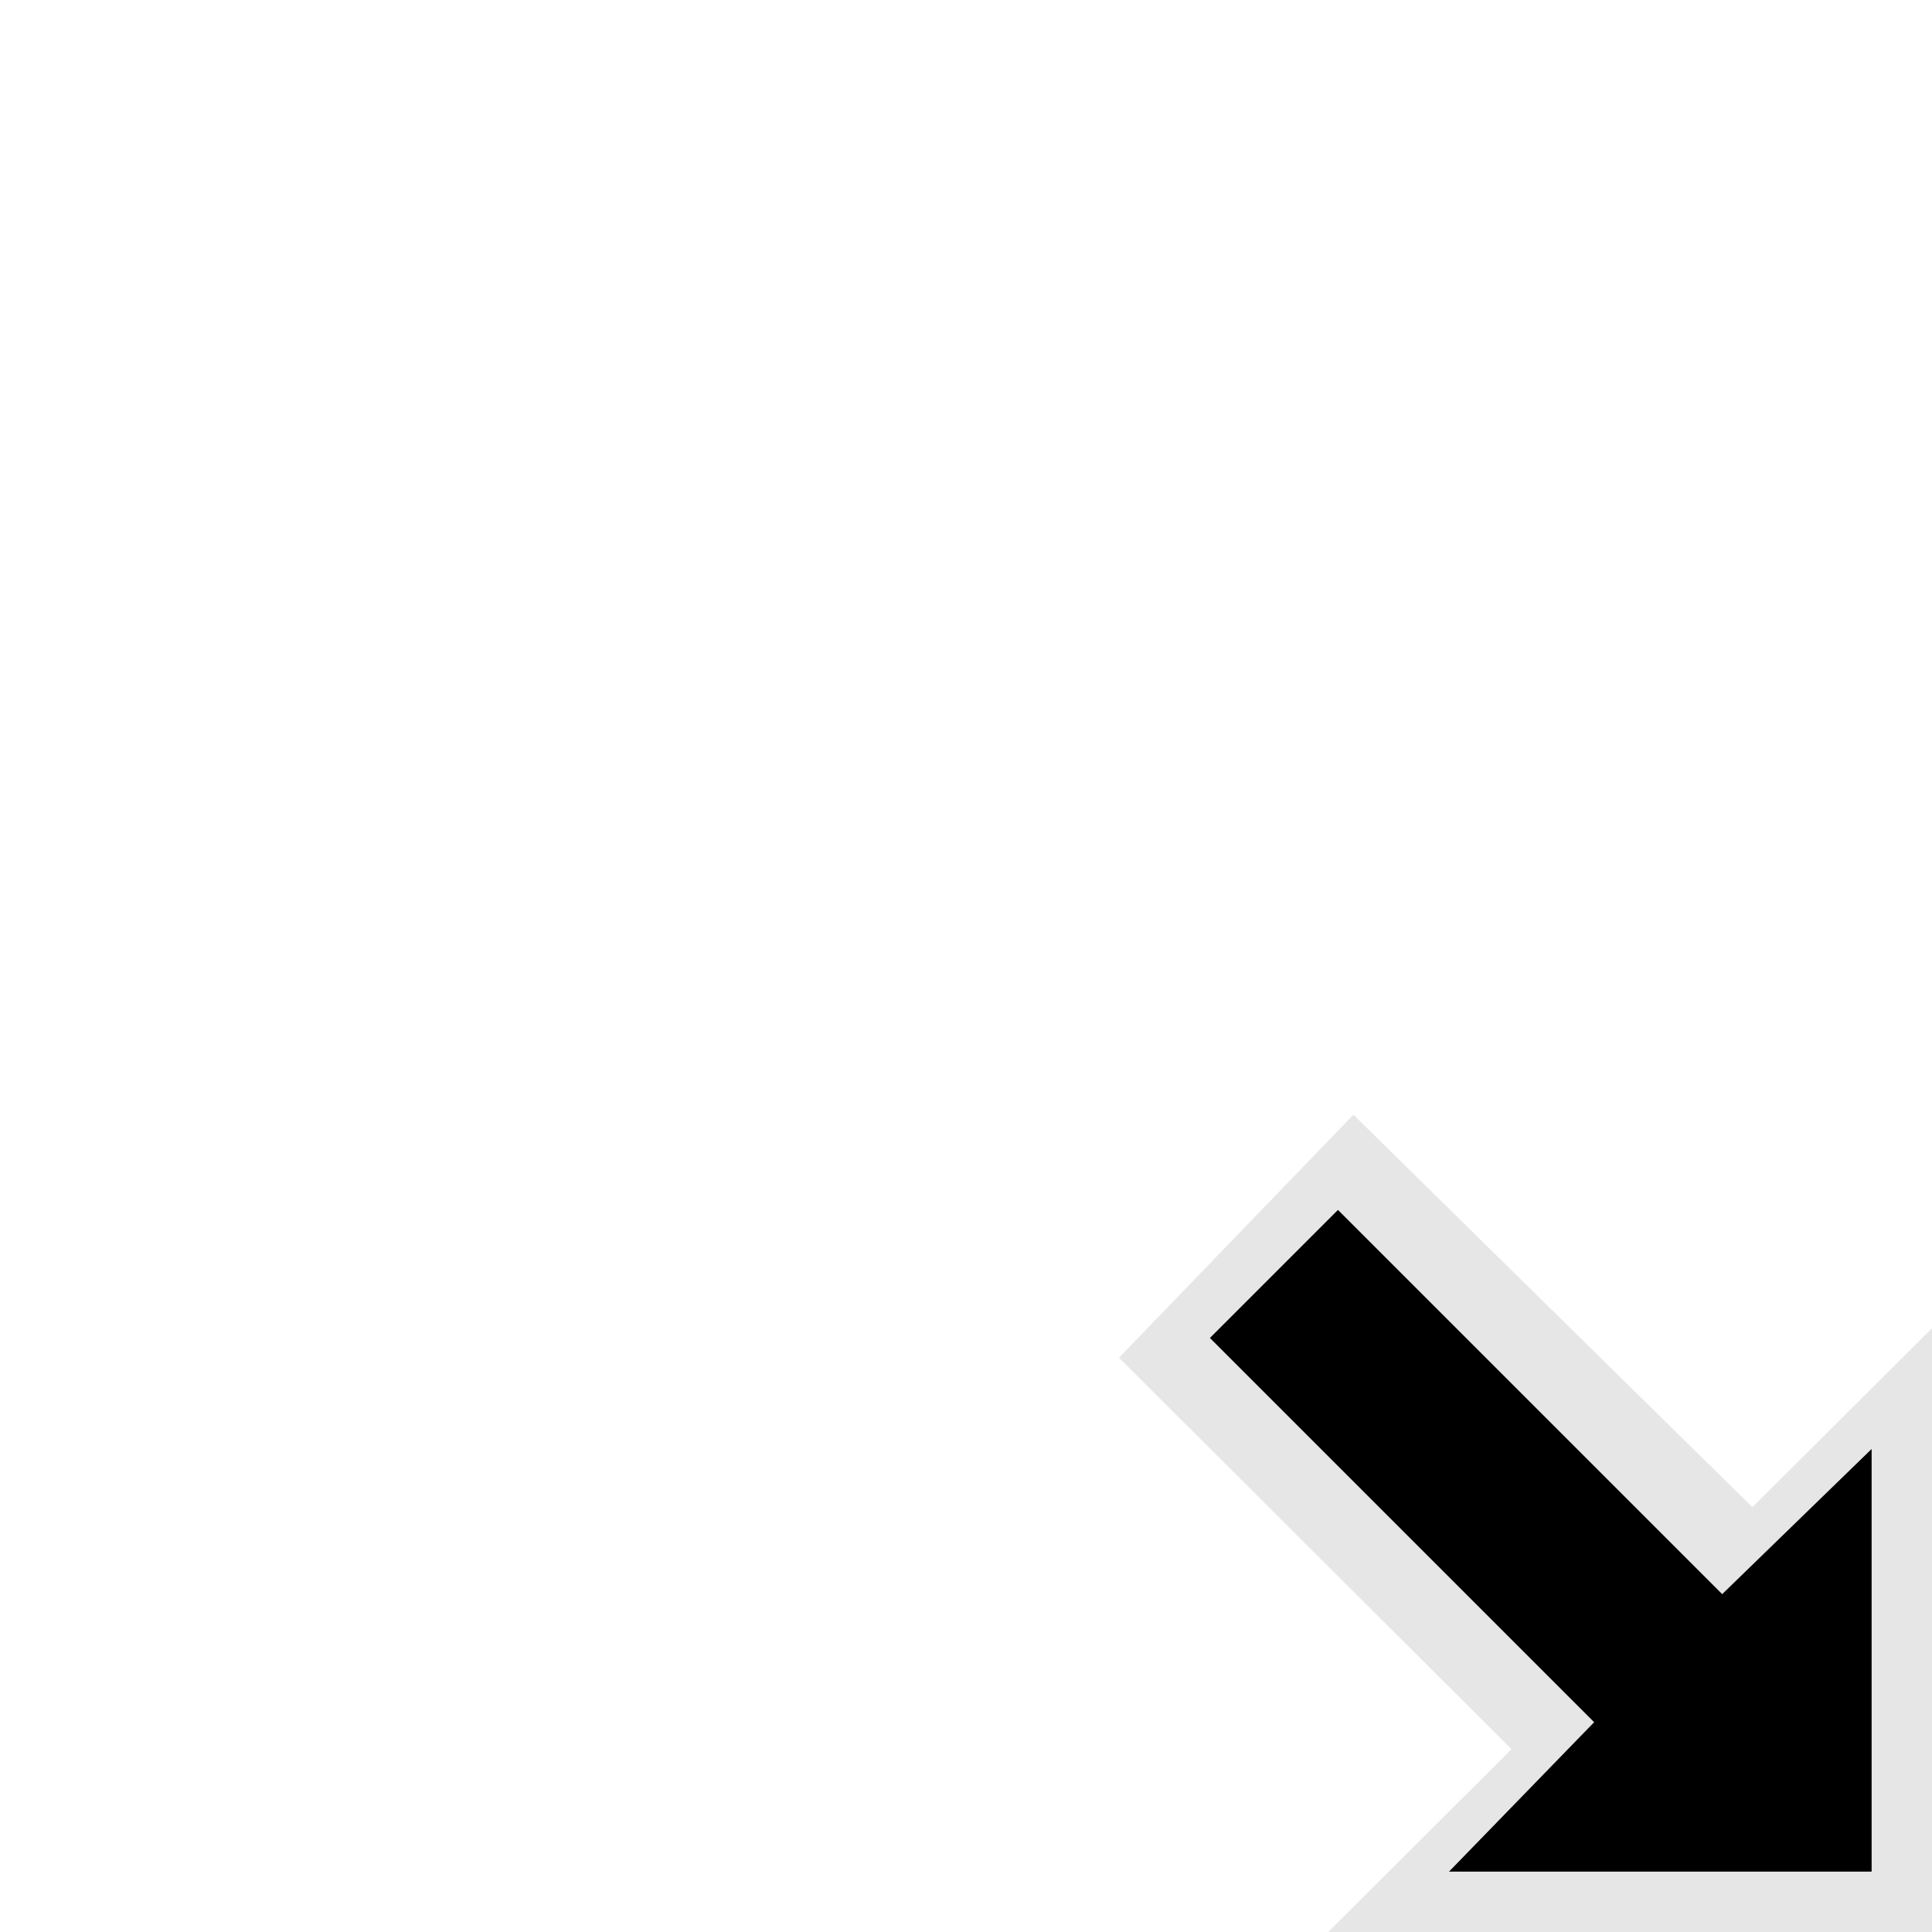
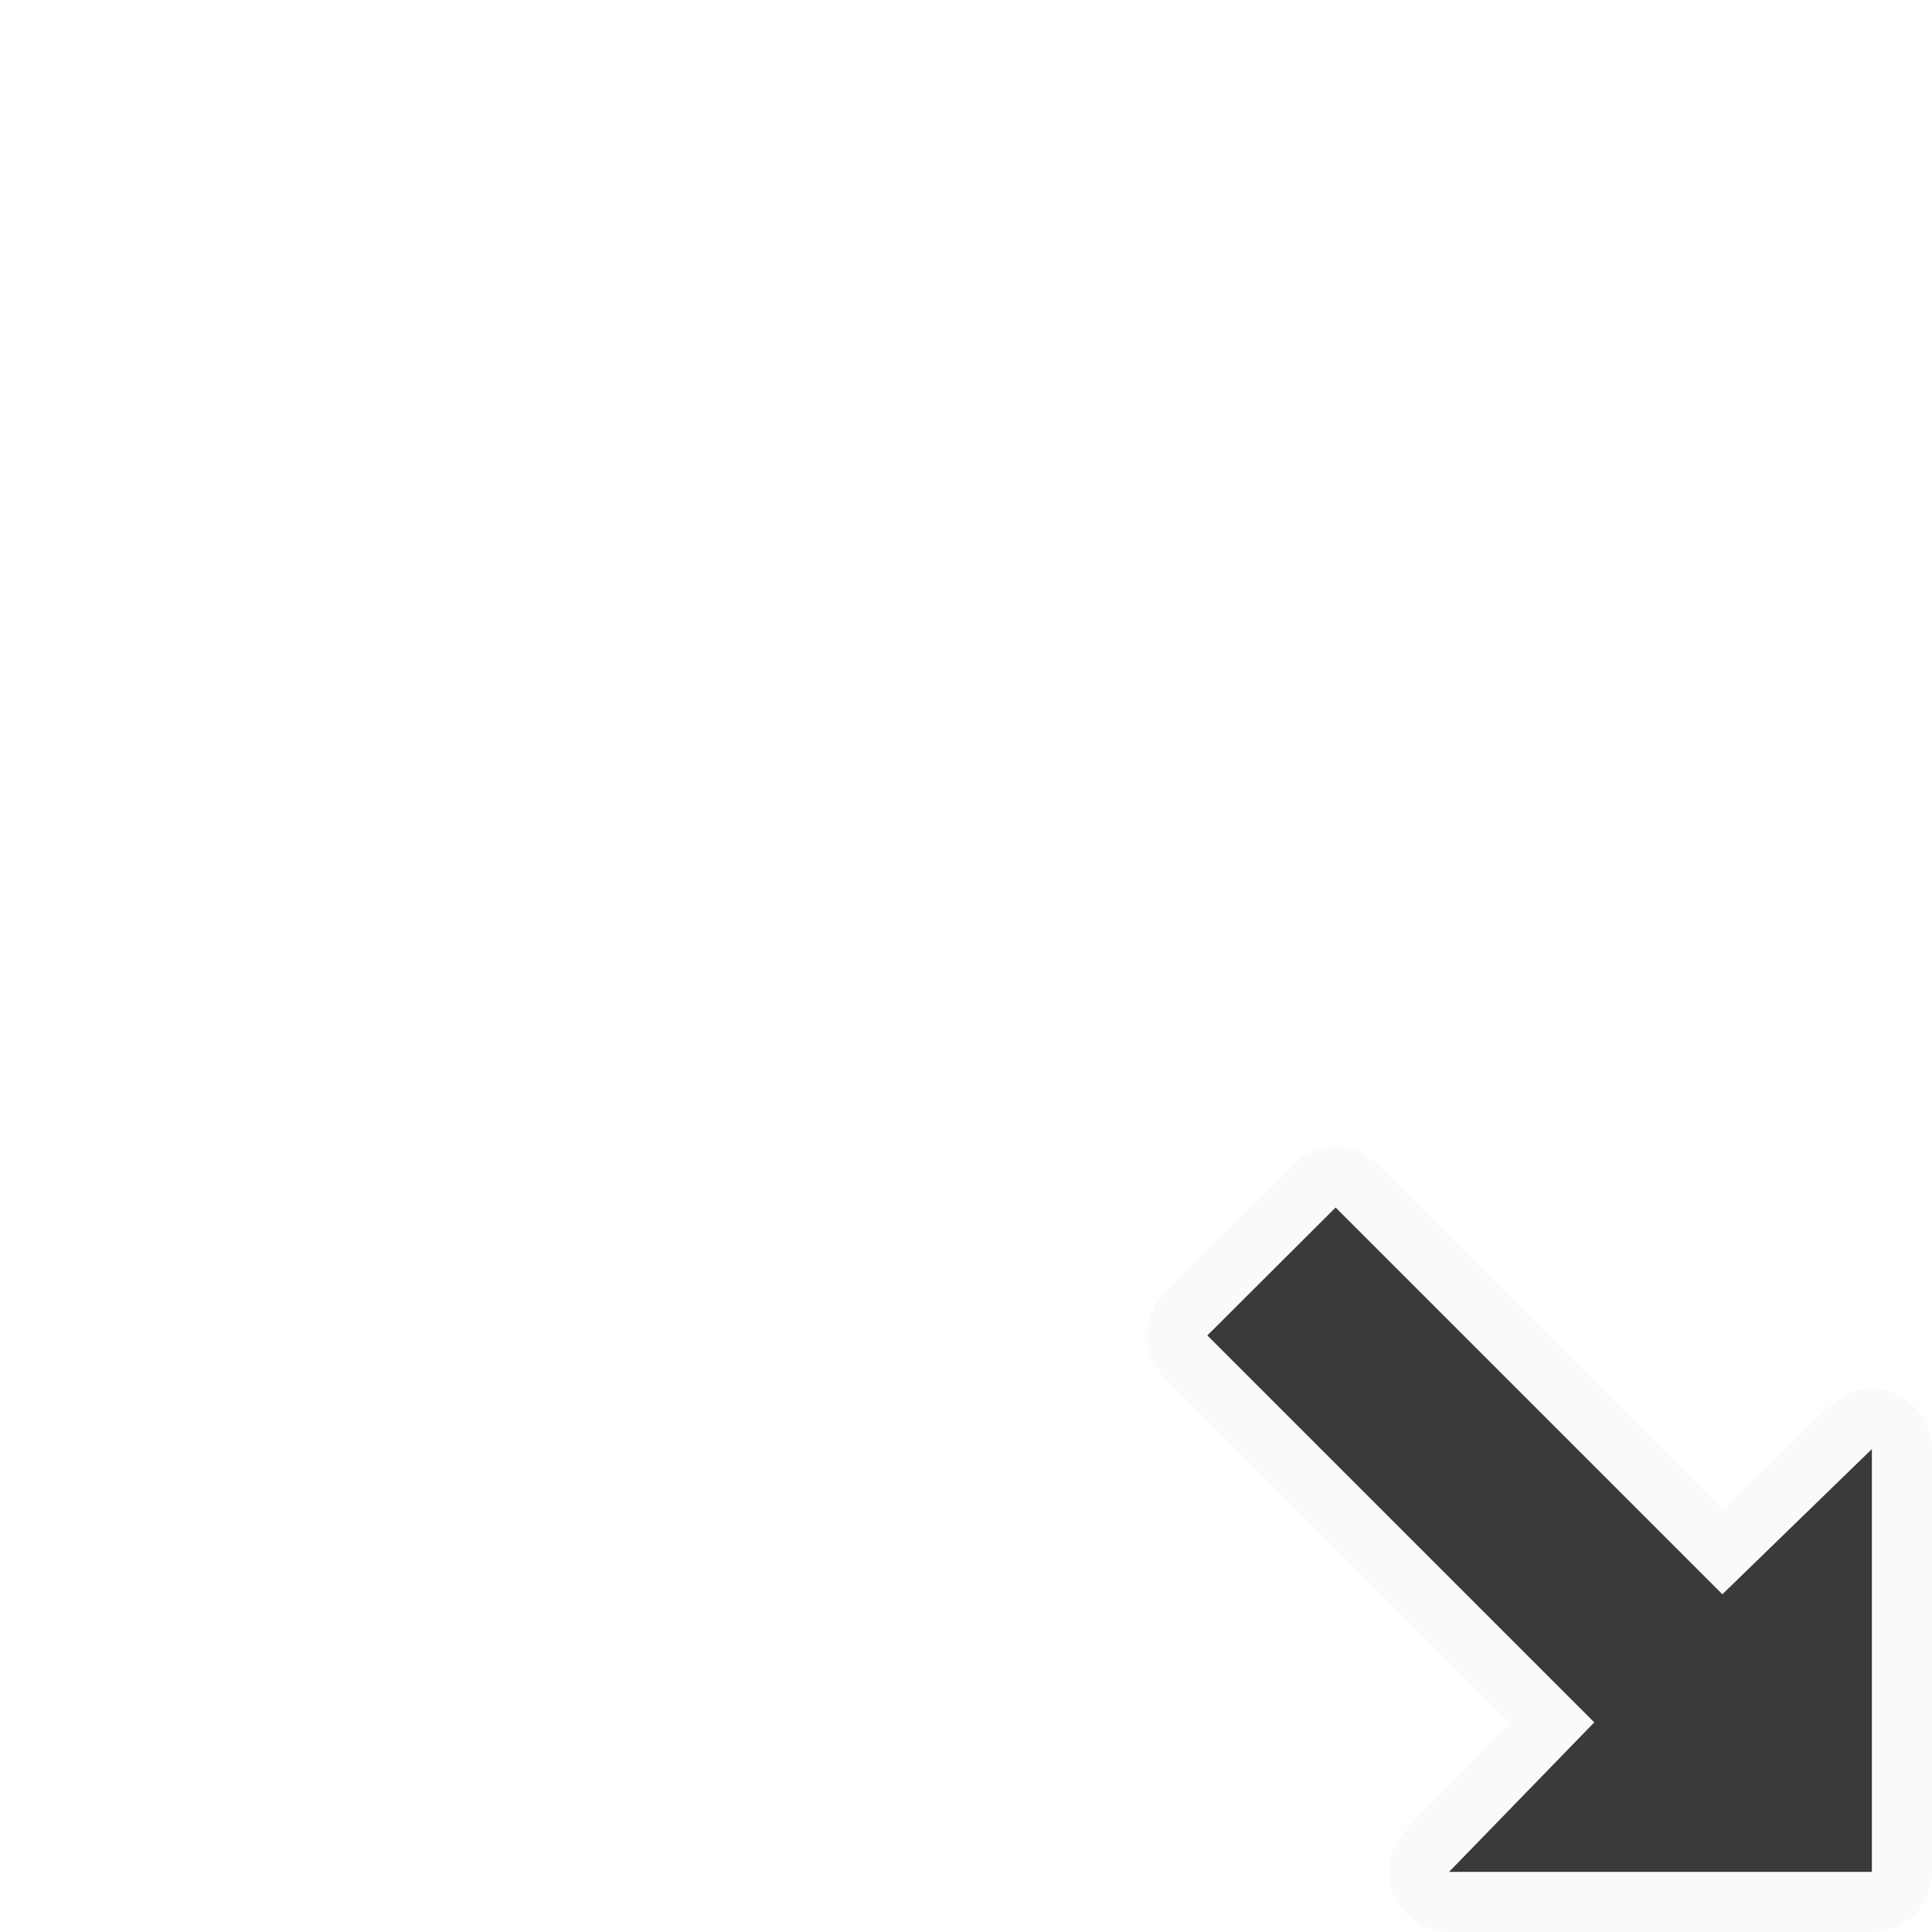
<svg xmlns="http://www.w3.org/2000/svg" height="32" viewBox="0 0 32 32" width="32">
-   <path d="M 25.035,28.972 22,32 H 32 V 22 l -2.975,2.963 -6.608,-6.5 -3.883,4.025 z" style="fill:#e6e6e6" />
-   <path d="m26.404 28.525-2.404 2.475 7 0v-7l-2.475 2.404-6.364-6.364-2.121 2.121z" />
+   <path d="m22.121 19.003c-.265 0-.519.106-.705.293l-2.124 2.12c-.387.389-.386 1.019.002 1.407l5.715 5.715-1.721 1.772c-.614.631-.167 1.689.713 1.69h7.003c.55 0.0.997-.446.996-.996v-7.003c-.001-.88-1.059-1.327-1.69-.713l-1.772 1.719-5.713-5.711c-.186-.187-.439-.293-.703-.293z" fill="#fafafa" />
+   <path d="m26.406 28.528-2.405 2.476 7.003 0v-7.003l-2.476 2.405-6.406-6.406-2.125 2.119z" fill="#3a3a38" />
</svg>
